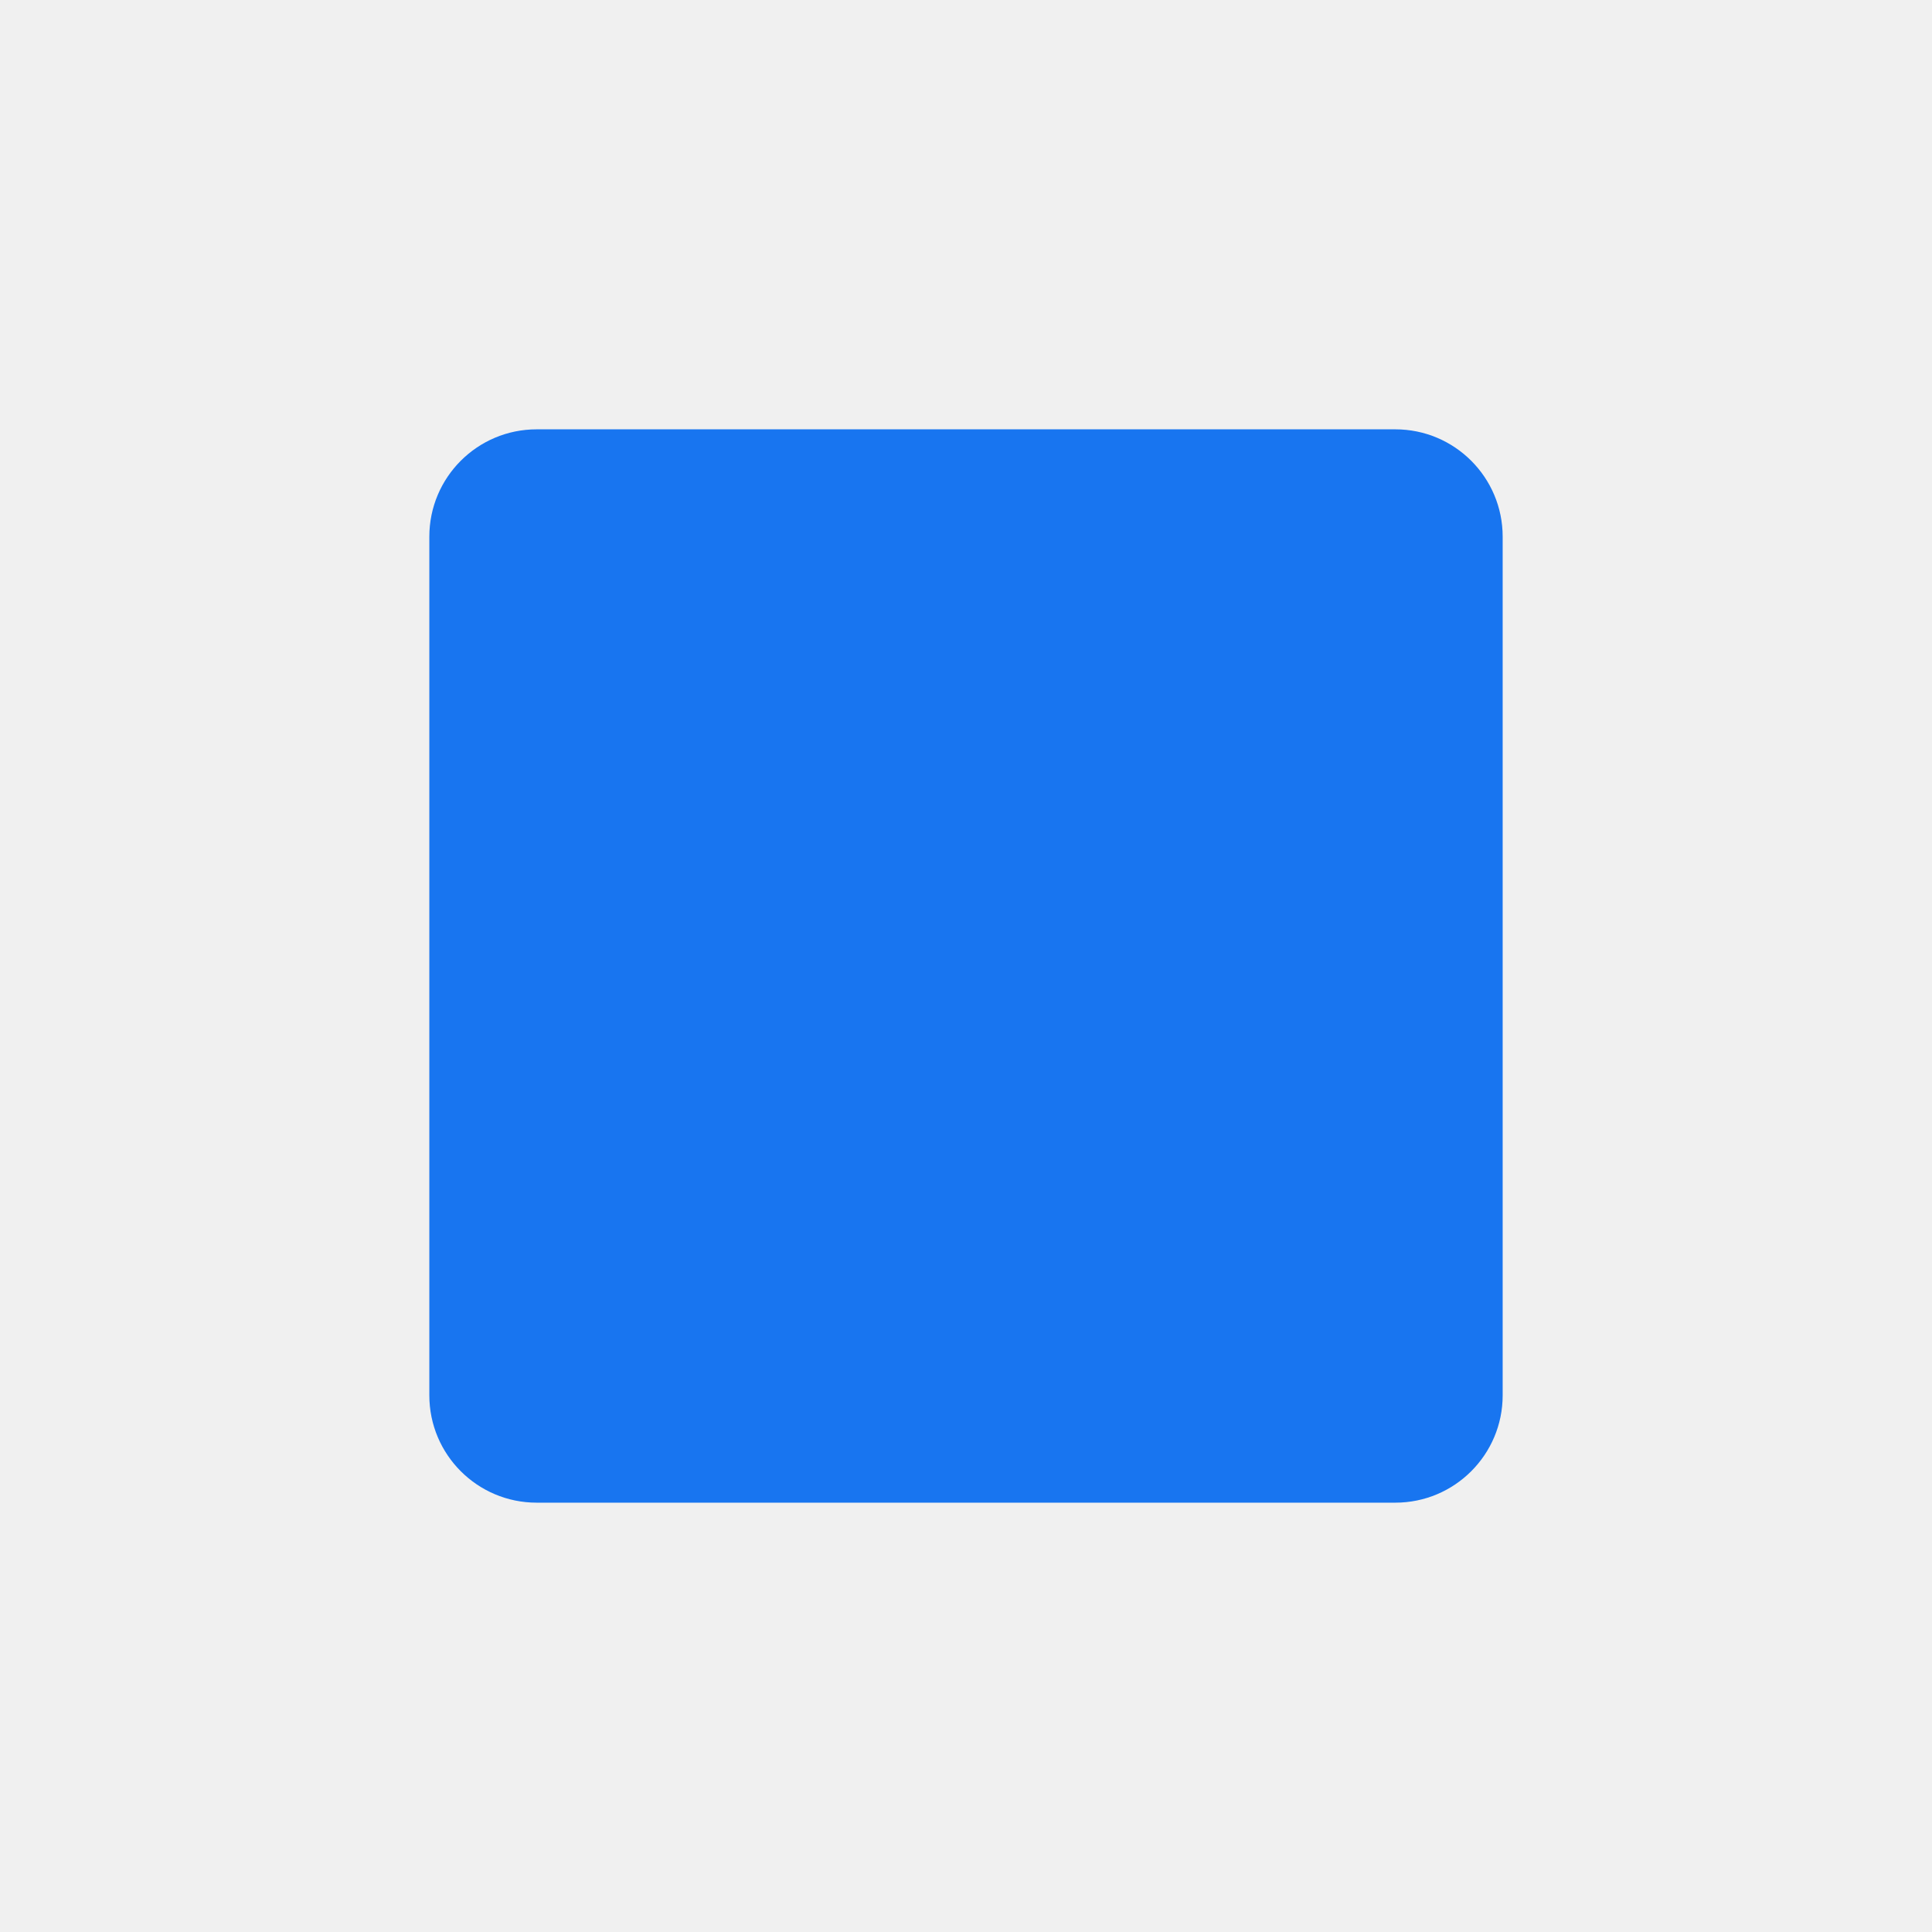
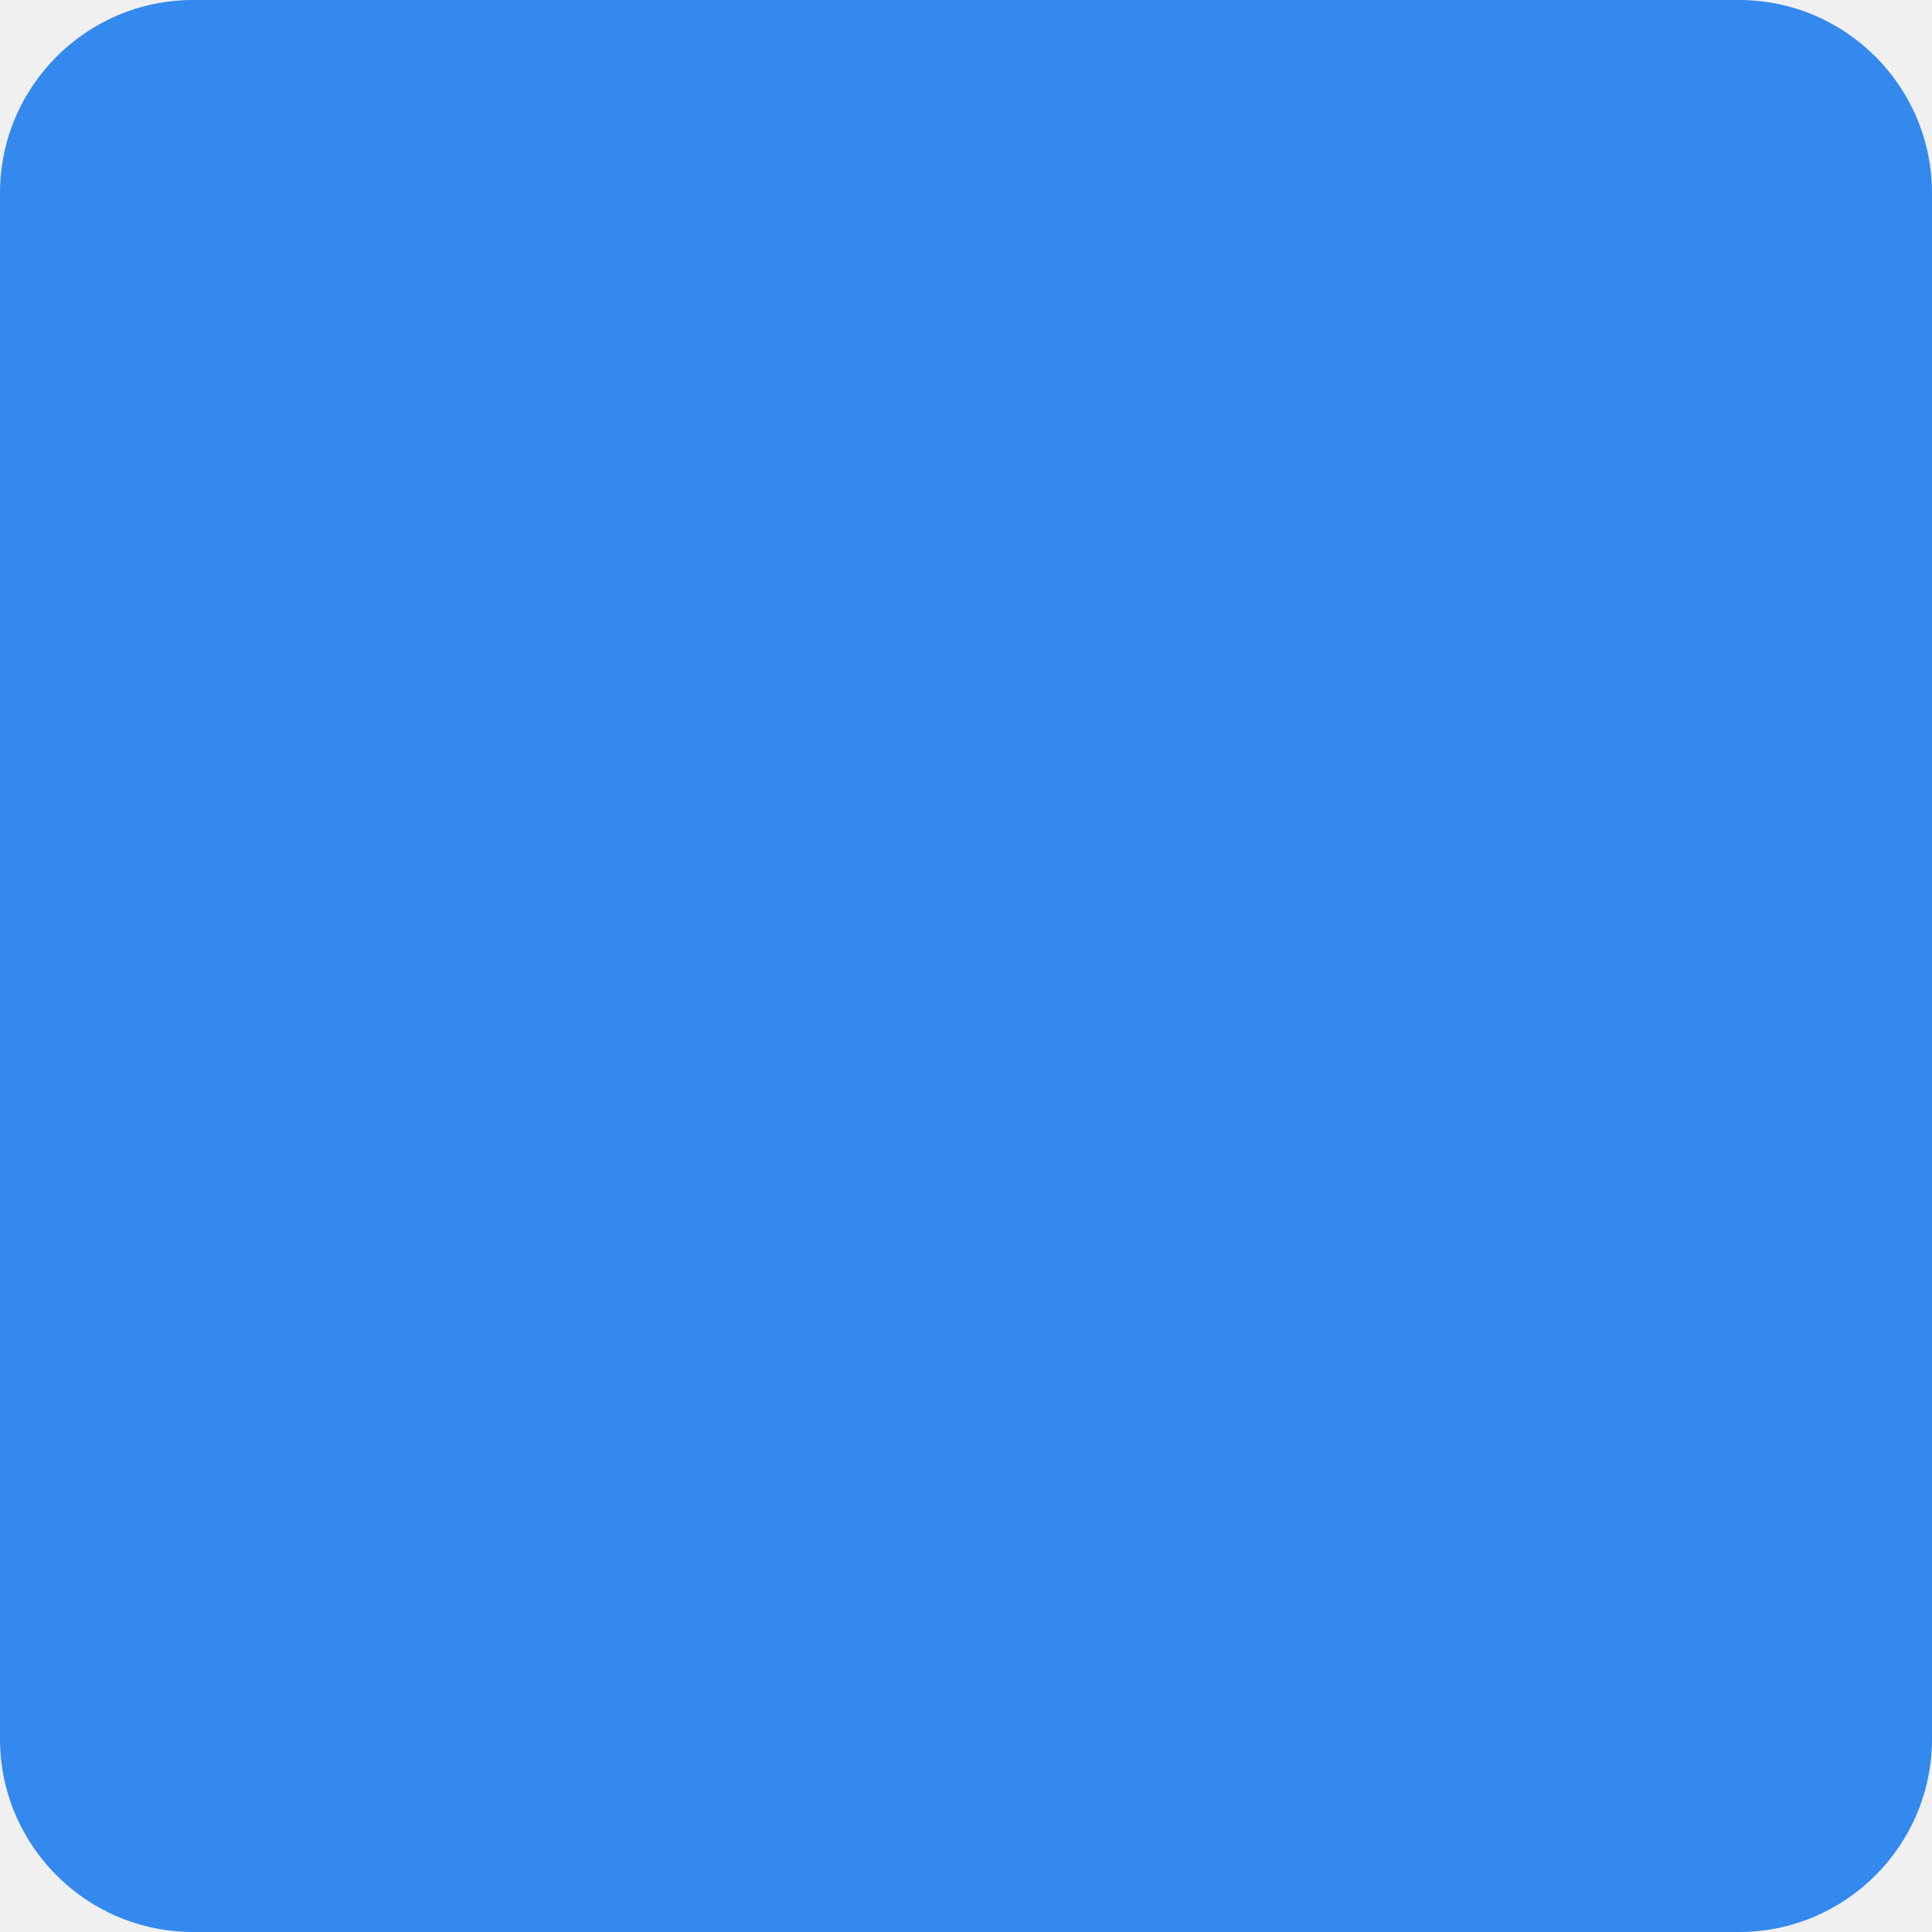
- <svg xmlns="http://www.w3.org/2000/svg" xmlns:xlink="http://www.w3.org/1999/xlink" width="18" height="18" viewBox="0 0 18 18">
-   <defs>
-     <path id="a" d="M5 4h8a1 1 0 0 1 1 1v8a1 1 0 0 1-1 1H5a1 1 0 0 1-1-1V5a1 1 0 0 1 1-1z" />
-   </defs>
-   <g fill="none" fill-rule="evenodd">
-     <g>
-       <mask id="b" fill="#fff">
-         <use xlink:href="#a" />
-       </mask>
-       <g fill="#1875F0" mask="url(#b)">
-         <rect width="18" height="18" rx="4" />
+ <svg xmlns="http://www.w3.org/2000/svg" width="10px" height="10px" viewBox="0 0 10 10" version="1.1">
+   <defs />
+   <g id="part1" stroke="none" stroke-width="1" fill="none" fill-rule="evenodd">
+     <g id="1_5任务列表" transform="translate(-1128, -542)" fill="#3389EE">
+       <g id="Group-20-+-语料不足-Mask" transform="translate(20, 134)">
+         <g id="Group" transform="translate(0, 280)">
+           <g id="Group-4" transform="translate(1084, 38)">
+             <g id="Group-3" transform="translate(24, 88)">
+               <g id="停止-on" transform="translate(0, 2)">
+                 <rect id="Rectangle-2" x="0" y="0" width="10" height="10" rx="1" />
+               </g>
+             </g>
+           </g>
+         </g>
      </g>
    </g>
  </g>
</svg>
